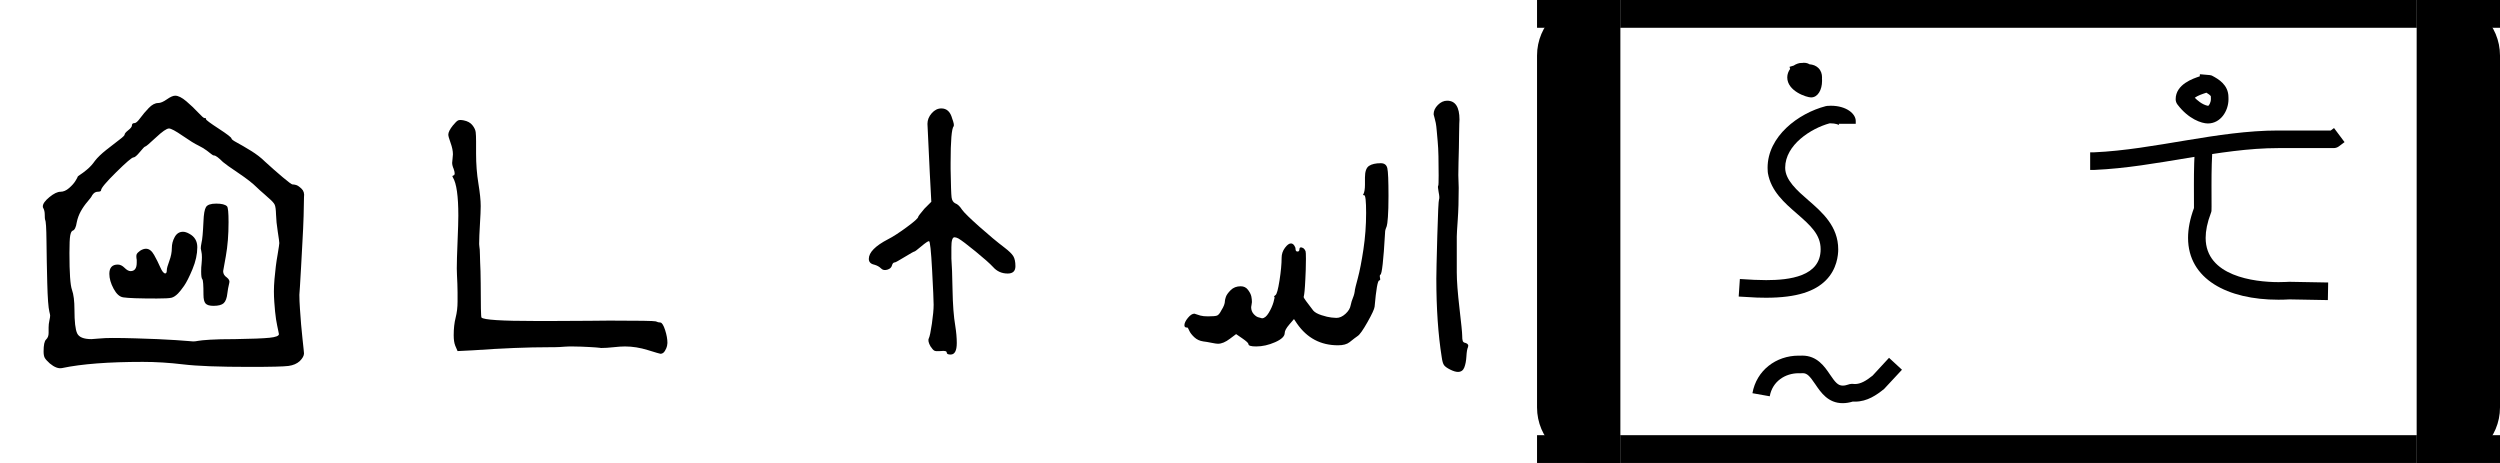
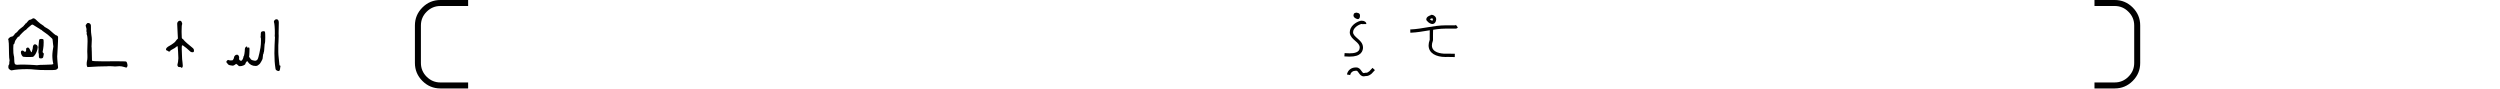
- <svg xmlns="http://www.w3.org/2000/svg" version="1.1" width="5400" height="1000" viewBox="0 0 5400 1000">
+ <svg xmlns="http://www.w3.org/2000/svg" version="1.1" width="28266" height="1000" viewBox="0 0 28266 1000">
  <path d="M126 137Q126 137 126 151Q126 160 128.0 169.0Q130 178 130 182Q130 184 128 192Q124 208 122.5 266.0Q121 324 120.5 375.0Q120 426 117 430Q116 433 116.0 443.5Q116 454 112 461Q111 462 111 465Q111 475 128.0 489.0Q145 503 157 503Q168 503 179.0 512.5Q190 522 195.5 531.0Q201 540 201 541Q201 543 207.5 547.0Q214 551 225.5 560.5Q237 570 246 583Q256 596 275.5 611.5Q295 627 309.0 637.5Q323 648 323 651Q323 655 332.5 662.5Q342 670 342 675Q342 681 349 681Q354 681 363.5 694.0Q373 707 385.5 720.0Q398 733 410 733Q419 733 432.5 742.5Q446 752 454 752Q466 752 483.0 737.5Q500 723 513.5 708.5Q527 694 530 694Q533 694 533.5 693.5Q534 693 534 691Q534 688 567.0 666.5Q600 645 600 641Q600 638 614.0 630.5Q628 623 650.0 609.5Q672 596 687 581Q711 559 733.0 540.5Q755 522 758 522Q762 522 767.5 520.5Q773 519 781.5 511.0Q790 503 788 489Q788 472 787.0 440.0Q786 408 784.0 374.0Q782 340 780.5 309.0Q779 278 777.5 257.5Q776 237 776 236Q776 221 777.5 199.5Q779 178 780.5 159.0Q782 140 784.0 123.0Q786 106 787.0 95.0Q788 84 788 84Q788 75 777 64Q766 54 748.0 51.5Q730 49 647 49Q529 49 475.0 55.5Q421 62 370 62Q237 62 161 46Q147 43 129 58Q119 67 116.0 72.5Q113 78 113 89Q113 114 119.5 120.0Q126 126 126 137ZM291 124Q320 124 351.5 123.0Q383 122 408.5 121.0Q434 120 455.0 118.5Q476 117 488.5 116.0Q501 115 501 115Q506 115 513.5 116.5Q521 118 544.5 119.5Q568 121 609 121Q674 122 698.5 124.5Q723 127 723 134Q723 134 722.5 136.5Q722 139 721.0 144.0Q720 149 718.5 156.0Q717 163 715.5 172.5Q714 182 713.0 193.0Q712 204 711.0 217.5Q710 231 710 245Q710 259 711.5 276.5Q713 294 715.0 310.0Q717 326 719.5 339.5Q722 353 723.0 361.5Q724 370 724 370Q724 374 720.0 399.5Q716 425 715.5 444.0Q715 463 712.0 469.5Q709 476 696 487Q693 490 686.0 496.0Q679 502 674.0 506.5Q669 511 666 514Q650 530 618.0 551.5Q586 573 578 580Q561 597 555 597Q552 597 548.0 600.5Q544 604 535.0 610.5Q526 617 514 623Q501 629 473.5 648.0Q446 667 438 667Q429 667 404.0 643.5Q379 620 376 620Q374 620 362.5 606.0Q351 592 346 592Q340 592 301.0 553.5Q262 515 262 507Q262 503 253 503Q245 503 239 494Q237 489 227.0 477.5Q217 466 209.5 452.5Q202 439 199 424Q196 404 188 402Q184 400 182.0 389.5Q180 379 180 344Q180 267 186.5 249.0Q193 231 193 197Q193 151 200.0 136.0Q207 121 237 121Q241 121 256.5 122.5Q272 124 291 124Z" transform="translate(0.00,833.33) scale(0.8333,-0.8333)" fill="#000000" />
  <path d="m 432.427,-300.259 c 0,-4 2.167,-11.833 6.5,-23.5 4.333,-11.667 6.5,-22.833 6.5,-33.5 0,-10 2.5,-19.5 7.5,-28.5 5,-9 12.167,-13.5 21.5,-13.5 4.667,0 10,1.667 16,5 14,7.333 21,19 21,35 0,18 -4.167,37 -12.5,57 -8.333,20 -15.667,34.5 -22,43.5 -6.333,9 -11.5,15.5 -15.5,19.5 -6,6 -11.667,9.667 -17,11 -5.333,1.333 -18,2 -38,2 -45.333,0 -74.333,-1 -87,-3 -9.333,-1.333 -17.667,-8.833 -25,-22.5 -7.333,-13.667 -11,-26.5 -11,-38.5 0,-16 7.333,-24 22,-24 6,0 11.833,2.833 17.5,8.5 5.667,5.667 10.833,8.5 15.5,8.5 10.667,0 16,-7.333 16,-22 v -7 c -1.333,-7.333 -1.333,-12.333 0,-15 1.333,-2.667 4.333,-5.667 9,-9 5.333,-3.333 10.333,-5 15,-5 8,0 15,5.333 21,16 6,10.667 11.333,21.333 16,32 4.667,10.667 9,16 13,16 2.667,0 4,-3 4,-9 z m 95,-126 c 0.667,-18.667 2.833,-31 6.5,-37 3.667,-6 12.5,-9 26.5,-9 14,0 23.333,2.333 28,7 2.667,2.667 4,16.333 4,41 0,32.667 -2.333,62 -7,88 l -7,39 c 0,6.667 3,12 9,16 6,4.667 8.333,9.333 7,14 -2.667,11.333 -4.333,20.333 -5,27 -1.333,12.667 -4.5,21.333 -9.5,26 -5,4.667 -13.833,7 -26.5,7 -10,0 -16.833,-2 -20.5,-6 -3.667,-4 -5.5,-11.667 -5.5,-23 0,-24.667 -1,-38 -3,-40 -2,-2 -3,-8.667 -3,-20 0,-8 0.333,-14.333 1,-19 0.667,-7.333 1,-13.333 1,-18 0,-6 -0.5,-11 -1.5,-15 -1,-4 -1.5,-6.667 -1.5,-8 0,-3.333 0.667,-8.333 2,-15 2,-7.333 3.667,-25.667 5,-55 z" transform="translate(0.00,833.33) scale(0.8333,0.8333)" fill="#000000" />
  <path d="M178 600Q178 613 172.0 629.5Q166 646 166 651Q166 660 178 675Q187 686 191.5 688.0Q196 690 206 688Q221 685 228.5 675.5Q236 666 237.0 657.5Q238 649 238 634V602Q238 561 244.0 524.5Q250 488 250 466Q250 451 248.0 418.5Q246 386 246 369Q246 369 246.0 367.0Q246 365 246.5 361.5Q247 358 247.5 353.0Q248 348 248.0 339.5Q248 331 248.5 321.0Q249 311 249.5 296.5Q250 282 250 266Q250 179 252 177Q260 168 392 168Q392 168 438.0 168.0Q484 168 532.0 168.5Q580 169 584 169Q698 169 704 167Q710 164 716 164Q722 163 728.0 144.5Q734 126 734 111Q734 109 733.0 103.5Q732 98 727.5 90.5Q723 83 716 83Q714 83 683.5 92.5Q653 102 624 102Q612 102 594.0 100.0Q576 98 562 98Q562 98 558.5 98.5Q555 99 548.0 99.5Q541 100 532.0 100.5Q523 101 510.5 101.5Q498 102 486 102Q485 102 480.5 102.0Q476 102 469.0 101.5Q462 101 454.5 100.5Q447 100 439.5 100.0Q432 100 428 100Q344 100 230 92L190 90L184 104Q180 114 180 131Q180 157 185.0 176.5Q190 196 190 218Q190 218 190.0 225.0Q190 232 190.0 242.5Q190 253 189.5 264.5Q189 276 188.5 287.0Q188 298 188 304Q188 326 190.0 374.0Q192 422 192 441Q192 517 178 540Q176 543 177.0 544.0Q178 545 180.0 545.5Q182 546 182.5 549.5Q183 553 180 562Q176 571 176 578Q176 581 177.0 588.5Q178 596 178 600Z" transform="translate(830.00,833.33) scale(0.8333,-0.8333)" fill="#000000" />
  <path d="M428 210Q428 226 424.0 300.5Q420 375 416 375Q412 375 396.0 361.5Q380 348 378 348Q376 348 353.0 334.0Q330 320 328 320Q322 320 320 312Q318 304 308.0 301.0Q298 298 292 304Q285 311 274 314Q260 317 260 329Q260 354 310 380Q328 389 358.0 411.0Q388 433 388 438Q388 440 404 459L422 477L418 552Q412 678 412 679Q412 694 423.0 706.5Q434 719 448 719Q469 719 476 693Q482 677 480 673Q472 664 472 578V562Q473 500 474.5 488.5Q476 477 484 473Q493 470 502 456Q510 445 546.5 412.5Q583 380 612 358Q629 345 634.5 336.0Q640 327 640 310Q640 291 620 291Q597 291 582 308Q570 321 537.0 348.0Q504 375 492 382Q486 385 482 385Q474 385 474 359Q474 342 474 330Q476 306 477.0 248.5Q478 191 484 156Q488 131 488 111Q488 81 472 81Q462 81 462 86Q462 92 446 90Q434 89 430.0 91.0Q426 93 420 102Q412 116 415.5 123.0Q419 130 423.5 161.0Q428 192 428 210Z" transform="translate(1660.00,833.33) scale(0.8333,-0.8333)" fill="#000000" />
  <path d="M550 540Q550 563 560.5 570.0Q571 577 591 577Q605 577 608.0 564.0Q611 551 611 492Q611 457 609.5 437.5Q608 418 606.5 414.0Q605 410 603.5 406.0Q602 402 602 395Q596 290 590 288Q588 287 588.5 283.0Q589 279 589.5 276.5Q590 274 587 273Q581 273 575 205Q574 196 556.5 165.0Q539 134 531 129Q525 125 510 113Q500 105 480 105Q413 105 374 161L366 173L354 159Q342 145 342 137Q342 124 317.0 113.0Q292 102 268 102Q248 102 248 108Q248 112 232 123L216 134L200 122Q183 109 169 109Q164 109 152.0 111.5Q140 114 131 115Q117 117 107.5 126.0Q98 135 94.5 143.0Q91 151 90 151H88Q82 151 82 157Q82 165 91.0 176.0Q100 187 108 187Q109 187 112.5 185.5Q116 184 123.5 182.0Q131 180 143 180Q161 180 166.5 182.0Q172 184 178 196Q187 210 187 220Q187 223 189.5 230.5Q192 238 202.0 248.0Q212 258 228 258Q240 258 247.0 248.5Q254 239 255.5 231.5Q257 224 257 217Q257 216 256.5 213.5Q256 211 256.0 210.0Q256 209 255.5 207.0Q255 205 255 204Q255 193 262.0 185.5Q269 178 276 177L283 175Q292 175 300.5 189.0Q309 203 313.0 217.0Q317 231 315 231Q312 231 318 235Q323 238 328.5 273.0Q334 308 334 332Q334 346 342.5 357.5Q351 369 358 369Q363 369 366.5 364.0Q370 359 370 355Q370 348 375.0 348.0Q380 348 380 353Q380 362 390 357Q394 354 396 349Q397 347 397 329Q397 314 396.5 300.5Q396 287 395.5 277.0Q395 267 394.5 259.0Q394 251 393.5 246.0Q393 241 392.5 237.5Q392 234 391.5 232.0Q391 230 391 230Q391 227 416 195Q422 188 437.5 183.0Q453 178 463.0 177.0Q473 176 476 176Q488 176 499.5 186.5Q511 197 513 209Q515 219 519.0 228.5Q523 238 524 249Q524 251 531.5 279.0Q539 307 546.0 353.5Q553 400 553 448Q553 494 548 494Q545 494 545 495Q545 495 546.5 498.0Q548 501 549.0 507.0Q550 513 550 521ZM763 739Q795 739 795 690Q795 690 794.5 679.5Q794 669 794.0 652.5Q794 636 793.5 617.0Q793 598 792.5 578.5Q792 559 792 546Q793 519 793 513Q793 465 790.5 430.0Q788 395 788 387V294Q788 261 795.0 201.0Q802 141 802 131Q802 120 803.5 116.0Q805 112 811 111Q820 108 817 100Q814 94 813.0 76.5Q812 59 807.5 47.5Q803 36 791 36Q783 36 771 42Q759 48 755.0 53.5Q751 59 749 74Q735 162 735 278Q735 298 737.5 388.5Q740 479 742 483Q744 487 741.0 502.0Q738 517 740 519Q741 520 741 545Q741 572 740.5 595.0Q740 618 738.5 633.5Q737 649 736.0 661.5Q735 674 733.5 681.5Q732 689 730.5 694.0Q729 699 728.5 701.5Q728 704 728 704Q728 717 739.0 728.0Q750 739 763 739Z" transform="translate(2490.00,833.33) scale(0.8333,-0.8333)" fill="#000000" />
-   <path d="M 3500.0 0 H 3440.0 A 120 120 0 0 0 3320.0 120 V 880 A 120 120 0 0 0 3440.0 1000 H 3500.0 Z" fill="#000000" />
-   <path d="M 5220.0 0 H 5280.0 A 120 120 0 0 1 5400.0 120 V 880 A 120 120 0 0 1 5280.0 1000 H 5220.0 Z" fill="#000000" />
-   <rect x="3320.00" y="0.00" width="180.00" height="60.00" fill="#000000" />
-   <rect x="3320.00" y="940.00" width="180.00" height="60.00" fill="#000000" />
-   <rect x="3500.00" y="0.00" width="1720.00" height="60.00" fill="#000000" />
-   <rect x="3500.00" y="940.00" width="1720.00" height="60.00" fill="#000000" />
-   <rect x="5220.00" y="0.00" width="180.00" height="60.00" fill="#000000" />
-   <rect x="5220.00" y="940.00" width="180.00" height="60.00" fill="#000000" />
-   <path d="M 427.60,902.87 C 389.78,902.87 353.14,925.73 345.61,968.37 C 345.61,968.37 296.38,959.68 296.39,959.63 C 307.82,894.86 363.43,852.88 427.55,852.88 C 429.20,852.88 430.85,852.91 432.51,852.97 C 434.36,852.84 436.19,852.78 437.99,852.78 C 480.36,852.78 501.45,883.93 516.73,906.51 C 531.67,928.57 539.40,938.05 553.12,938.05 C 564.33,938.05 570.54,933.00 579.00,933.00 C 582.08,933.00 583.38,933.56 587.73,933.56 C 603.39,933.56 618.75,925.01 637.89,909.68 L 684.62,859.05 L 721.38,892.95 C 672.14,946.30 672.14,946.30 670.72,947.44 C 649.72,964.45 622.72,983.58 588.06,983.58 C 586.01,983.58 583.93,983.51 581.83,983.38 C 571.83,986.40 562.14,987.94 552.89,987.94 C 511.48,987.94 490.96,957.64 475.30,934.51 C 458.85,910.21 451.66,902.71 439.15,902.71 C 436.30,902.71 435.16,903.00 433.00,903.00 C 432.95,903.00 429.39,902.87 427.60,902.87  Z M 463.00,119.00 C 450.73,119.00 395.37,101.32 395.37,62.11 C 395.37,52.70 398.92,44.22 403.57,38.02 L 401.79,32.06 L 413.64,28.51 C 420.12,24.04 428.56,21.00 435.00,21.00 C 435.85,21.00 436.71,21.05 437.56,21.14 C 438.47,20.87 439.92,20.51 442.59,20.51 C 451.27,20.51 456.09,23.30 458.35,24.77 C 468.23,25.64 476.86,28.46 484.18,35.78 C 491.41,43.00 494.18,52.76 494.18,61.57 C 494.18,62.64 494.14,63.69 494.06,64.73 C 494.16,66.89 494.27,69.36 494.27,72.08 C 494.27,96.97 482.63,119.00 463.00,119.00  Z M 519.20,142.62 C 563.42,142.62 590.00,165.34 590.00,186.00 L 590.00,194.00 L 541.73,194.00 C 542.00,195.38 542.27,196.76 542.95,197.74 C 540.81,196.28 532.41,192.66 518.53,192.66 C 517.38,192.66 516.28,192.69 515.24,192.74 C 463.42,206.95 389.46,253.45 389.46,318.95 C 389.46,354.12 424.15,384.23 455.23,411.20 C 494.33,445.13 540.22,484.96 540.22,550.82 C 540.22,566.94 536.74,607.11 505.05,638.79 C 474.37,669.47 423.97,688.31 335.16,688.31 C 319.56,688.31 306.63,688.20 257.34,684.94 C 257.34,684.94 260.63,635.06 260.66,635.06 C 291.88,637.12 312.69,638.24 335.52,638.24 C 401.15,638.24 490.24,628.10 490.24,550.46 C 490.24,509.06 462.15,483.41 422.49,449.00 C 387.42,418.56 349.44,385.60 340.39,334.38 C 340.36,334.23 339.47,328.38 339.47,318.99 C 339.47,229.47 426.73,164.12 504.67,143.81 C 506.02,143.46 510.20,142.62 519.20,142.62 Z" transform="translate(3560.00,120.00) scale(0.76,0.76)" fill="#000000" />
-   <path d="M 394.00,124.00 C 394.00,81.45 444.29,65.03 462.44,59.10 C 462.44,59.10 462.90,53.08 462.93,53.08 C 494.27,55.49 494.27,55.49 498.95,58.04 C 514.72,66.62 544.03,82.57 544.03,118.54 C 544.03,118.87 544.02,119.19 544.02,119.52 C 544.10,120.95 544.14,122.38 544.14,123.81 C 544.14,157.82 521.51,193.00 485.48,193.00 C 467.69,193.00 430.32,180.54 399.02,139.03 C 395.68,134.60 394.00,129.30 394.00,124.00  Z M 486.35,142.95 C 488.73,142.04 494.13,133.57 494.13,123.32 C 494.13,121.96 494.00,121.60 494.00,120.00 C 494.00,118.93 494.08,118.15 494.08,117.18 C 494.08,115.59 494.08,113.18 481.33,105.54 C 468.40,109.74 456.48,113.88 448.31,119.91 C 453.65,125.47 469.09,140.05 486.35,142.95  Z M 446.02,428.68 C 446.02,427.98 445.86,367.32 445.86,366.70 C 445.86,326.74 446.47,286.29 450.11,245.75 C 450.11,245.75 499.90,250.22 499.89,250.25 C 496.44,288.67 495.85,328.01 495.85,367.85 C 495.85,368.62 496.01,428.05 496.01,428.66 C 496.01,441.70 496.01,442.63 494.33,446.99 C 483.61,474.89 479.21,498.48 479.21,518.20 C 479.21,626.87 616.98,643.92 686.53,643.92 C 703.77,643.92 715.09,643.00 717.00,643.00 L 827.46,645.01 C 827.46,645.01 826.55,694.99 826.54,694.99 C 717.52,693.01 717.52,693.01 717.52,693.01 C 707.08,693.62 696.55,693.94 685.98,693.94 C 541.10,693.94 429.22,635.50 429.22,518.13 C 429.22,492.19 434.72,463.99 446.01,433.40 C 446.02,431.83 446.02,430.26 446.02,428.68  Z M 162.45,275.00 C 332.96,267.45 512.54,213.00 685.47,213.00 C 685.98,213.00 686.49,213.00 687.00,213.00 C 687.04,213.00 802.32,213.00 834.66,213.00 L 844.02,205.98 C 844.02,205.98 874.02,245.99 873.98,246.02 C 857.98,258.02 857.98,258.02 857.98,258.02 C 853.56,261.34 848.28,263.00 843.00,263.00 L 685.59,263.00 C 518.31,263.00 339.14,317.32 164.10,324.97 C 163.73,324.99 163.37,325.00 163.00,325.00 L 151.00,325.00 L 151.00,275.00 L 162.45,275.00 Z" transform="translate(4400.00,120.00) scale(0.76,0.76)" fill="#000000" />
+   <path d="M 24.638,12.488 H 20.722 q -1.482,0 -2.54,-1.058 -1.058,-1.058 -1.058,-2.54 V 3.598 q 0,-1.482 1.058,-2.54 Q 19.241,4e-6 20.722,4e-6 h 3.916 V 0.847 H 20.722 q -1.132,0 -1.947,0.815 -0.804,0.804 -0.804,1.937 v 5.292 q 0,1.132 0.804,1.937 0.815,0.815 1.947,0.815 h 3.916 z" transform="translate(3320.00,0.00) scale(80.0747,80.0747)" fill="#000000" />
+   <path d="M 75.015,0.847 V 4e-6 h 13.123 v 0.847 z m 0,11.642 v -0.847 h 13.123 v 0.847 z" transform="translate(14928.47,0.00) scale(954.9133,80.0747)" fill="#000000" />
+   <path d="m 87.715,4e-6 h 2.857 q 1.482,0 2.54,1.058 1.058,1.058 1.058,2.54 v 5.292 q 0,1.482 -1.058,2.54 -1.058,1.058 -2.54,1.058 h -2.857 v -0.847 h 2.857 q 1.132,0 1.937,-0.815 0.815,-0.804 0.815,-1.937 V 3.598 q 0,-1.132 -0.815,-1.937 -0.804,-0.815 -1.937,-0.815 h -2.857 z" transform="translate(16657.28,0.00) scale(80.0747,80.0747)" fill="#000000" />
+   <path d="M 427.60,902.87 C 389.78,902.87 353.14,925.73 345.61,968.37 C 345.61,968.37 296.38,959.68 296.39,959.63 C 307.82,894.86 363.43,852.88 427.55,852.88 C 429.20,852.88 430.85,852.91 432.51,852.97 C 434.36,852.84 436.19,852.78 437.99,852.78 C 480.36,852.78 501.45,883.93 516.73,906.51 C 531.67,928.57 539.40,938.05 553.12,938.05 C 564.33,938.05 570.54,933.00 579.00,933.00 C 582.08,933.00 583.38,933.56 587.73,933.56 C 603.39,933.56 618.75,925.01 637.89,909.68 L 684.62,859.05 L 721.38,892.95 C 672.14,946.30 672.14,946.30 670.72,947.44 C 649.72,964.45 622.72,983.58 588.06,983.58 C 586.01,983.58 583.93,983.51 581.83,983.38 C 571.83,986.40 562.14,987.94 552.89,987.94 C 511.48,987.94 490.96,957.64 475.30,934.51 C 458.85,910.21 451.66,902.71 439.15,902.71 C 436.30,902.71 435.16,903.00 433.00,903.00 C 432.95,903.00 429.39,902.87 427.60,902.87  Z M 463.00,119.00 C 450.73,119.00 395.37,101.32 395.37,62.11 C 395.37,52.70 398.92,44.22 403.57,38.02 L 401.79,32.06 L 413.64,28.51 C 420.12,24.04 428.56,21.00 435.00,21.00 C 435.85,21.00 436.71,21.05 437.56,21.14 C 438.47,20.87 439.92,20.51 442.59,20.51 C 451.27,20.51 456.09,23.30 458.35,24.77 C 468.23,25.64 476.86,28.46 484.18,35.78 C 491.41,43.00 494.18,52.76 494.18,61.57 C 494.18,62.64 494.14,63.69 494.06,64.73 C 494.16,66.89 494.27,69.36 494.27,72.08 C 494.27,96.97 482.63,119.00 463.00,119.00  Z M 519.20,142.62 C 563.42,142.62 590.00,165.34 590.00,186.00 L 590.00,194.00 L 541.73,194.00 C 542.00,195.38 542.27,196.76 542.95,197.74 C 540.81,196.28 532.41,192.66 518.53,192.66 C 517.38,192.66 516.28,192.69 515.24,192.74 C 463.42,206.95 389.46,253.45 389.46,318.95 C 389.46,354.12 424.15,384.23 455.23,411.20 C 494.33,445.13 540.22,484.96 540.22,550.82 C 540.22,566.94 536.74,607.11 505.05,638.79 C 474.37,669.47 423.97,688.31 335.16,688.31 C 319.56,688.31 306.63,688.20 257.34,684.94 C 257.34,684.94 260.63,635.06 260.66,635.06 C 291.88,637.12 312.69,638.24 335.52,638.24 C 401.15,638.24 490.24,628.10 490.24,550.46 C 490.24,509.06 462.15,483.41 422.49,449.00 C 387.42,418.56 349.44,385.60 340.39,334.38 C 340.36,334.23 339.47,328.38 339.47,318.99 C 339.47,229.47 426.73,164.12 504.67,143.81 C 506.02,143.46 510.20,142.62 519.20,142.62 Z" transform="translate(15008.47,127.80) scale(0.7444,0.7444)" fill="#000000" />
+   <path d="M 394.00,124.00 C 394.00,81.45 444.29,65.03 462.44,59.10 C 462.44,59.10 462.90,53.08 462.93,53.08 C 494.27,55.49 494.27,55.49 498.95,58.04 C 514.72,66.62 544.03,82.57 544.03,118.54 C 544.03,118.87 544.02,119.19 544.02,119.52 C 544.10,120.95 544.14,122.38 544.14,123.81 C 544.14,157.82 521.51,193.00 485.48,193.00 C 467.69,193.00 430.32,180.54 399.02,139.03 C 395.68,134.60 394.00,129.30 394.00,124.00  Z M 486.35,142.95 C 488.73,142.04 494.13,133.57 494.13,123.32 C 494.13,121.96 494.00,121.60 494.00,120.00 C 494.00,118.93 494.08,118.15 494.08,117.18 C 494.08,115.59 494.08,113.18 481.33,105.54 C 468.40,109.74 456.48,113.88 448.31,119.91 C 453.65,125.47 469.09,140.05 486.35,142.95  Z M 446.02,428.68 C 446.02,427.98 445.86,367.32 445.86,366.70 C 445.86,326.74 446.47,286.29 450.11,245.75 C 450.11,245.75 499.90,250.22 499.89,250.25 C 496.44,288.67 495.85,328.01 495.85,367.85 C 495.85,368.62 496.01,428.05 496.01,428.66 C 496.01,441.70 496.01,442.63 494.33,446.99 C 483.61,474.89 479.21,498.48 479.21,518.20 C 479.21,626.87 616.98,643.92 686.53,643.92 C 703.77,643.92 715.09,643.00 717.00,643.00 L 827.46,645.01 C 827.46,645.01 826.55,694.99 826.54,694.99 C 717.52,693.01 717.52,693.01 717.52,693.01 C 707.08,693.62 696.55,693.94 685.98,693.94 C 541.10,693.94 429.22,635.50 429.22,518.13 C 429.22,492.19 434.72,463.99 446.01,433.40 C 446.02,431.83 446.02,430.26 446.02,428.68  Z M 162.45,275.00 C 332.96,267.45 512.54,213.00 685.47,213.00 C 685.98,213.00 686.49,213.00 687.00,213.00 C 687.04,213.00 802.32,213.00 834.66,213.00 L 844.02,205.98 C 844.02,205.98 874.02,245.99 873.98,246.02 C 857.98,258.02 857.98,258.02 857.98,258.02 C 853.56,261.34 848.28,263.00 843.00,263.00 L 685.59,263.00 C 518.31,263.00 339.14,317.32 164.10,324.97 C 163.73,324.99 163.37,325.00 163.00,325.00 L 151.00,325.00 L 151.00,275.00 L 162.45,275.00 Z" transform="translate(15832.88,127.80) scale(0.7444,0.7444)" fill="#000000" />
</svg>
